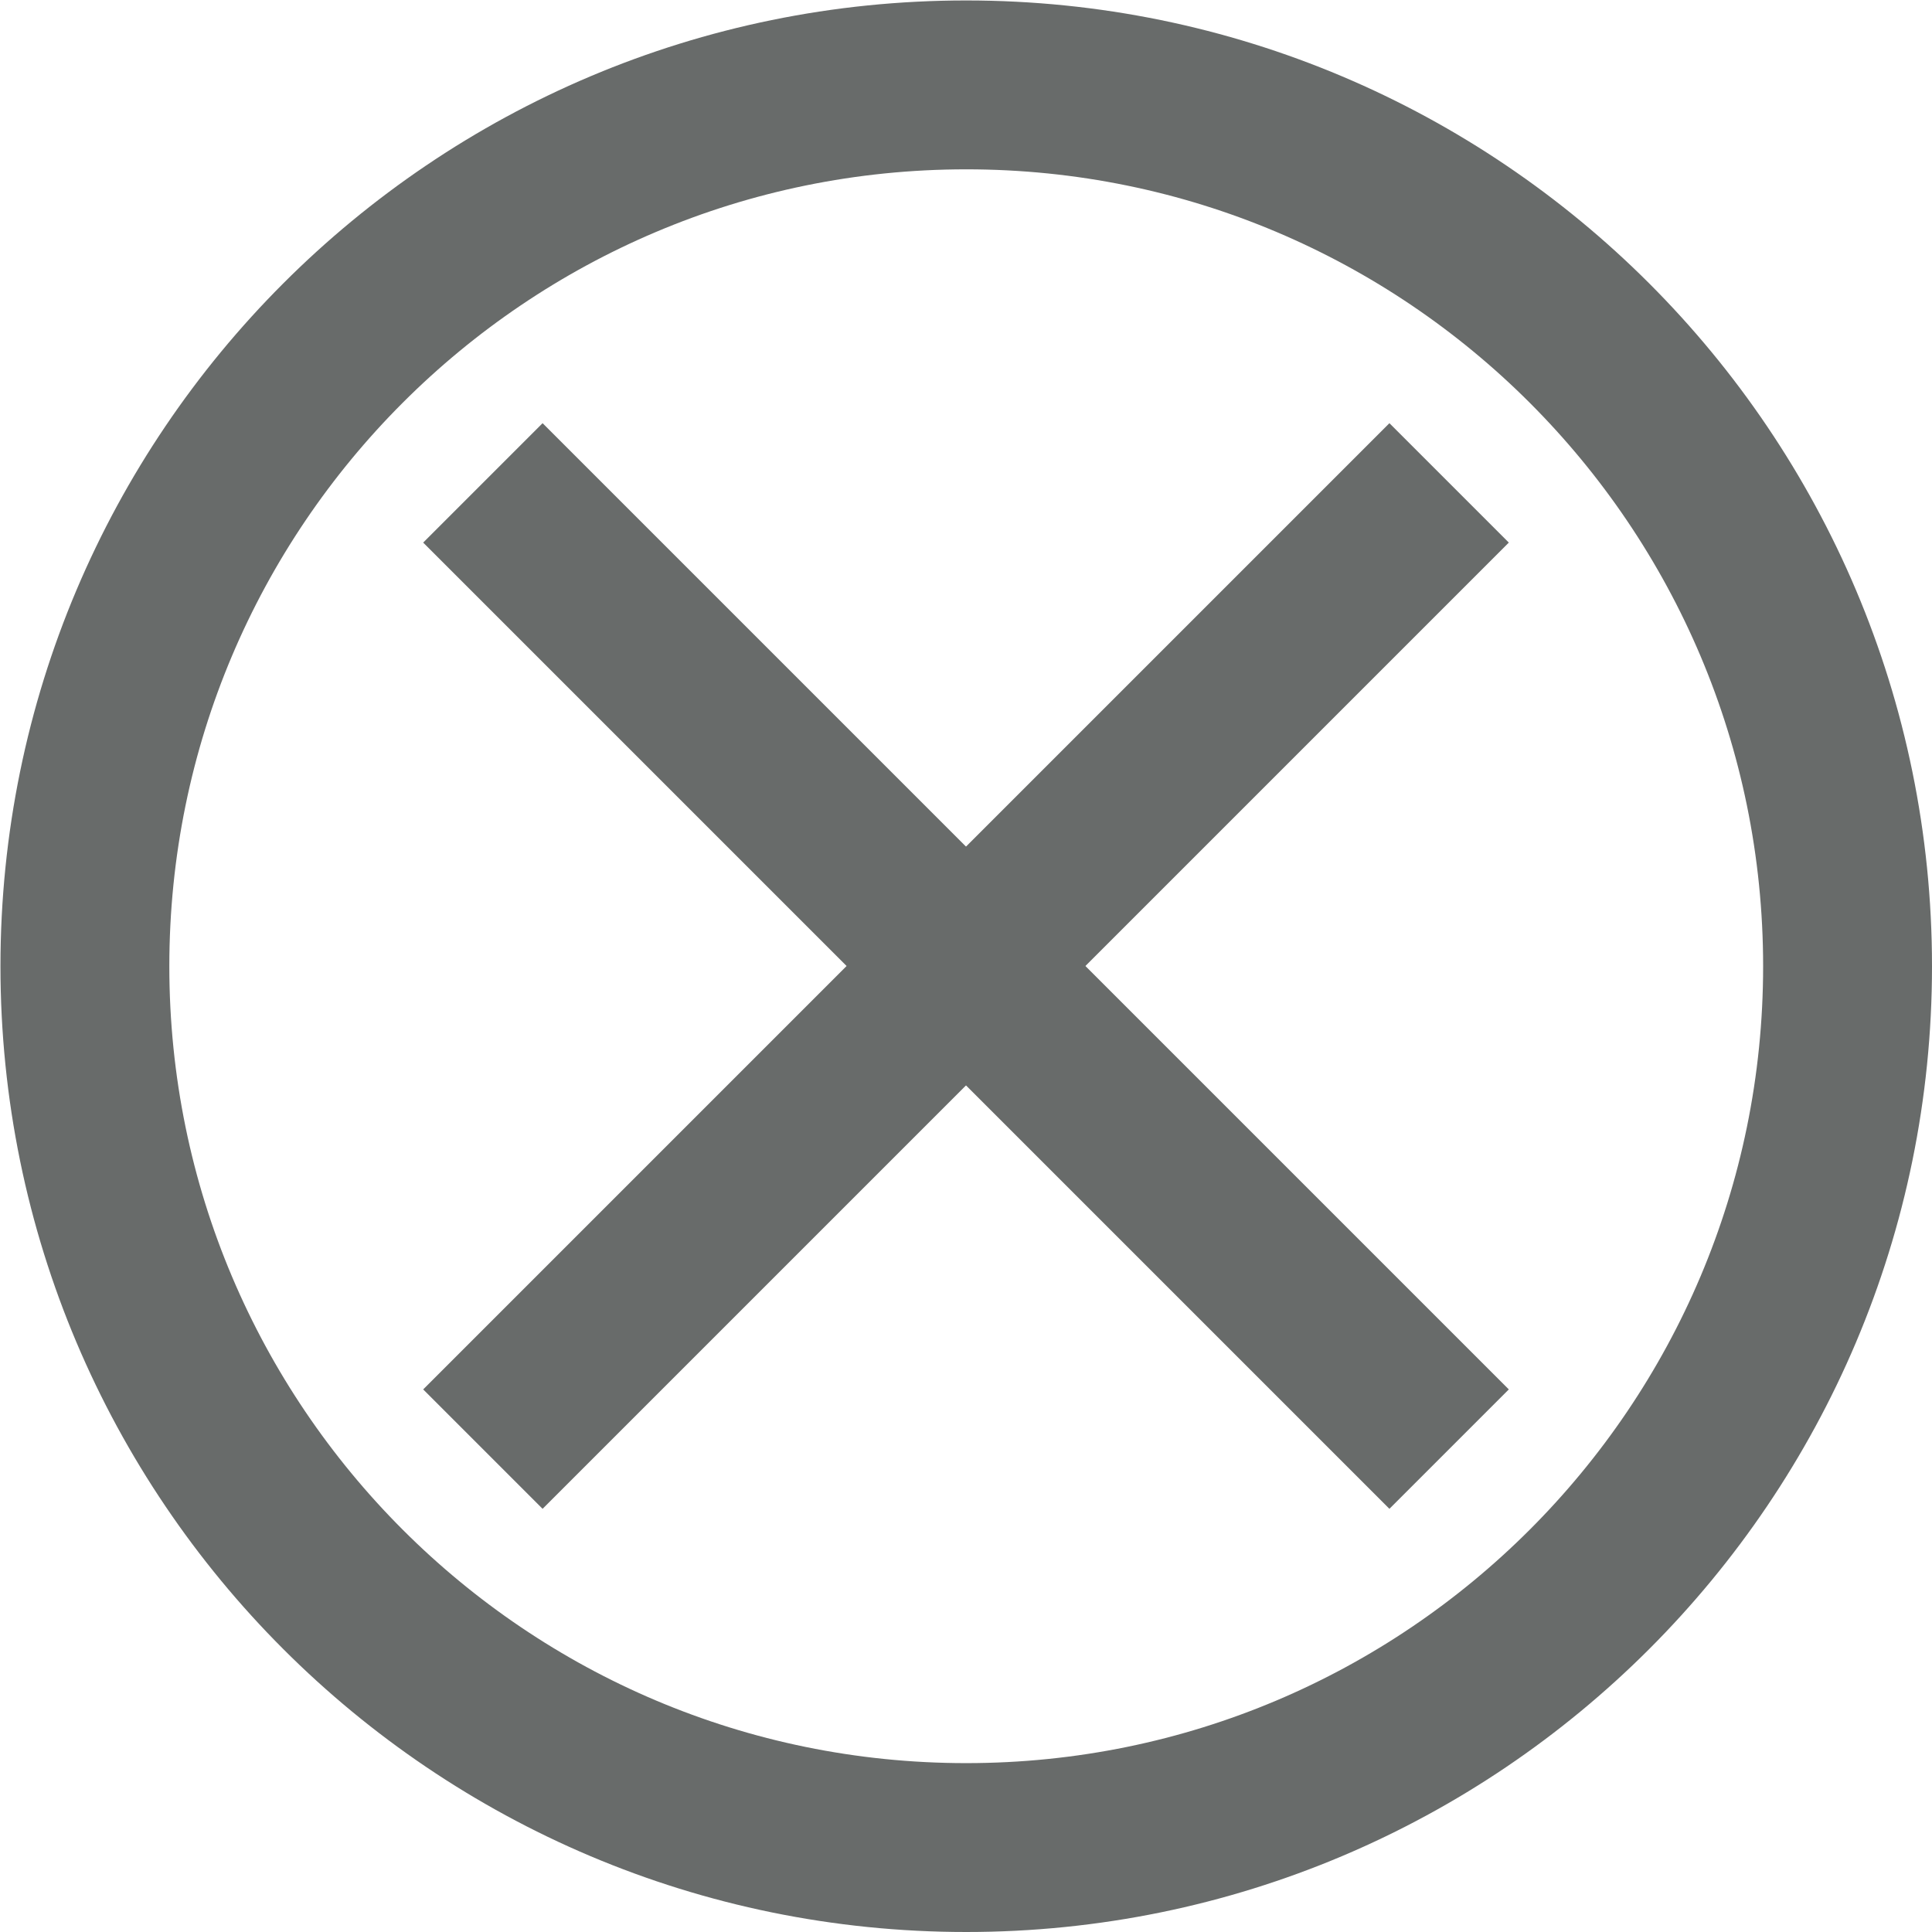
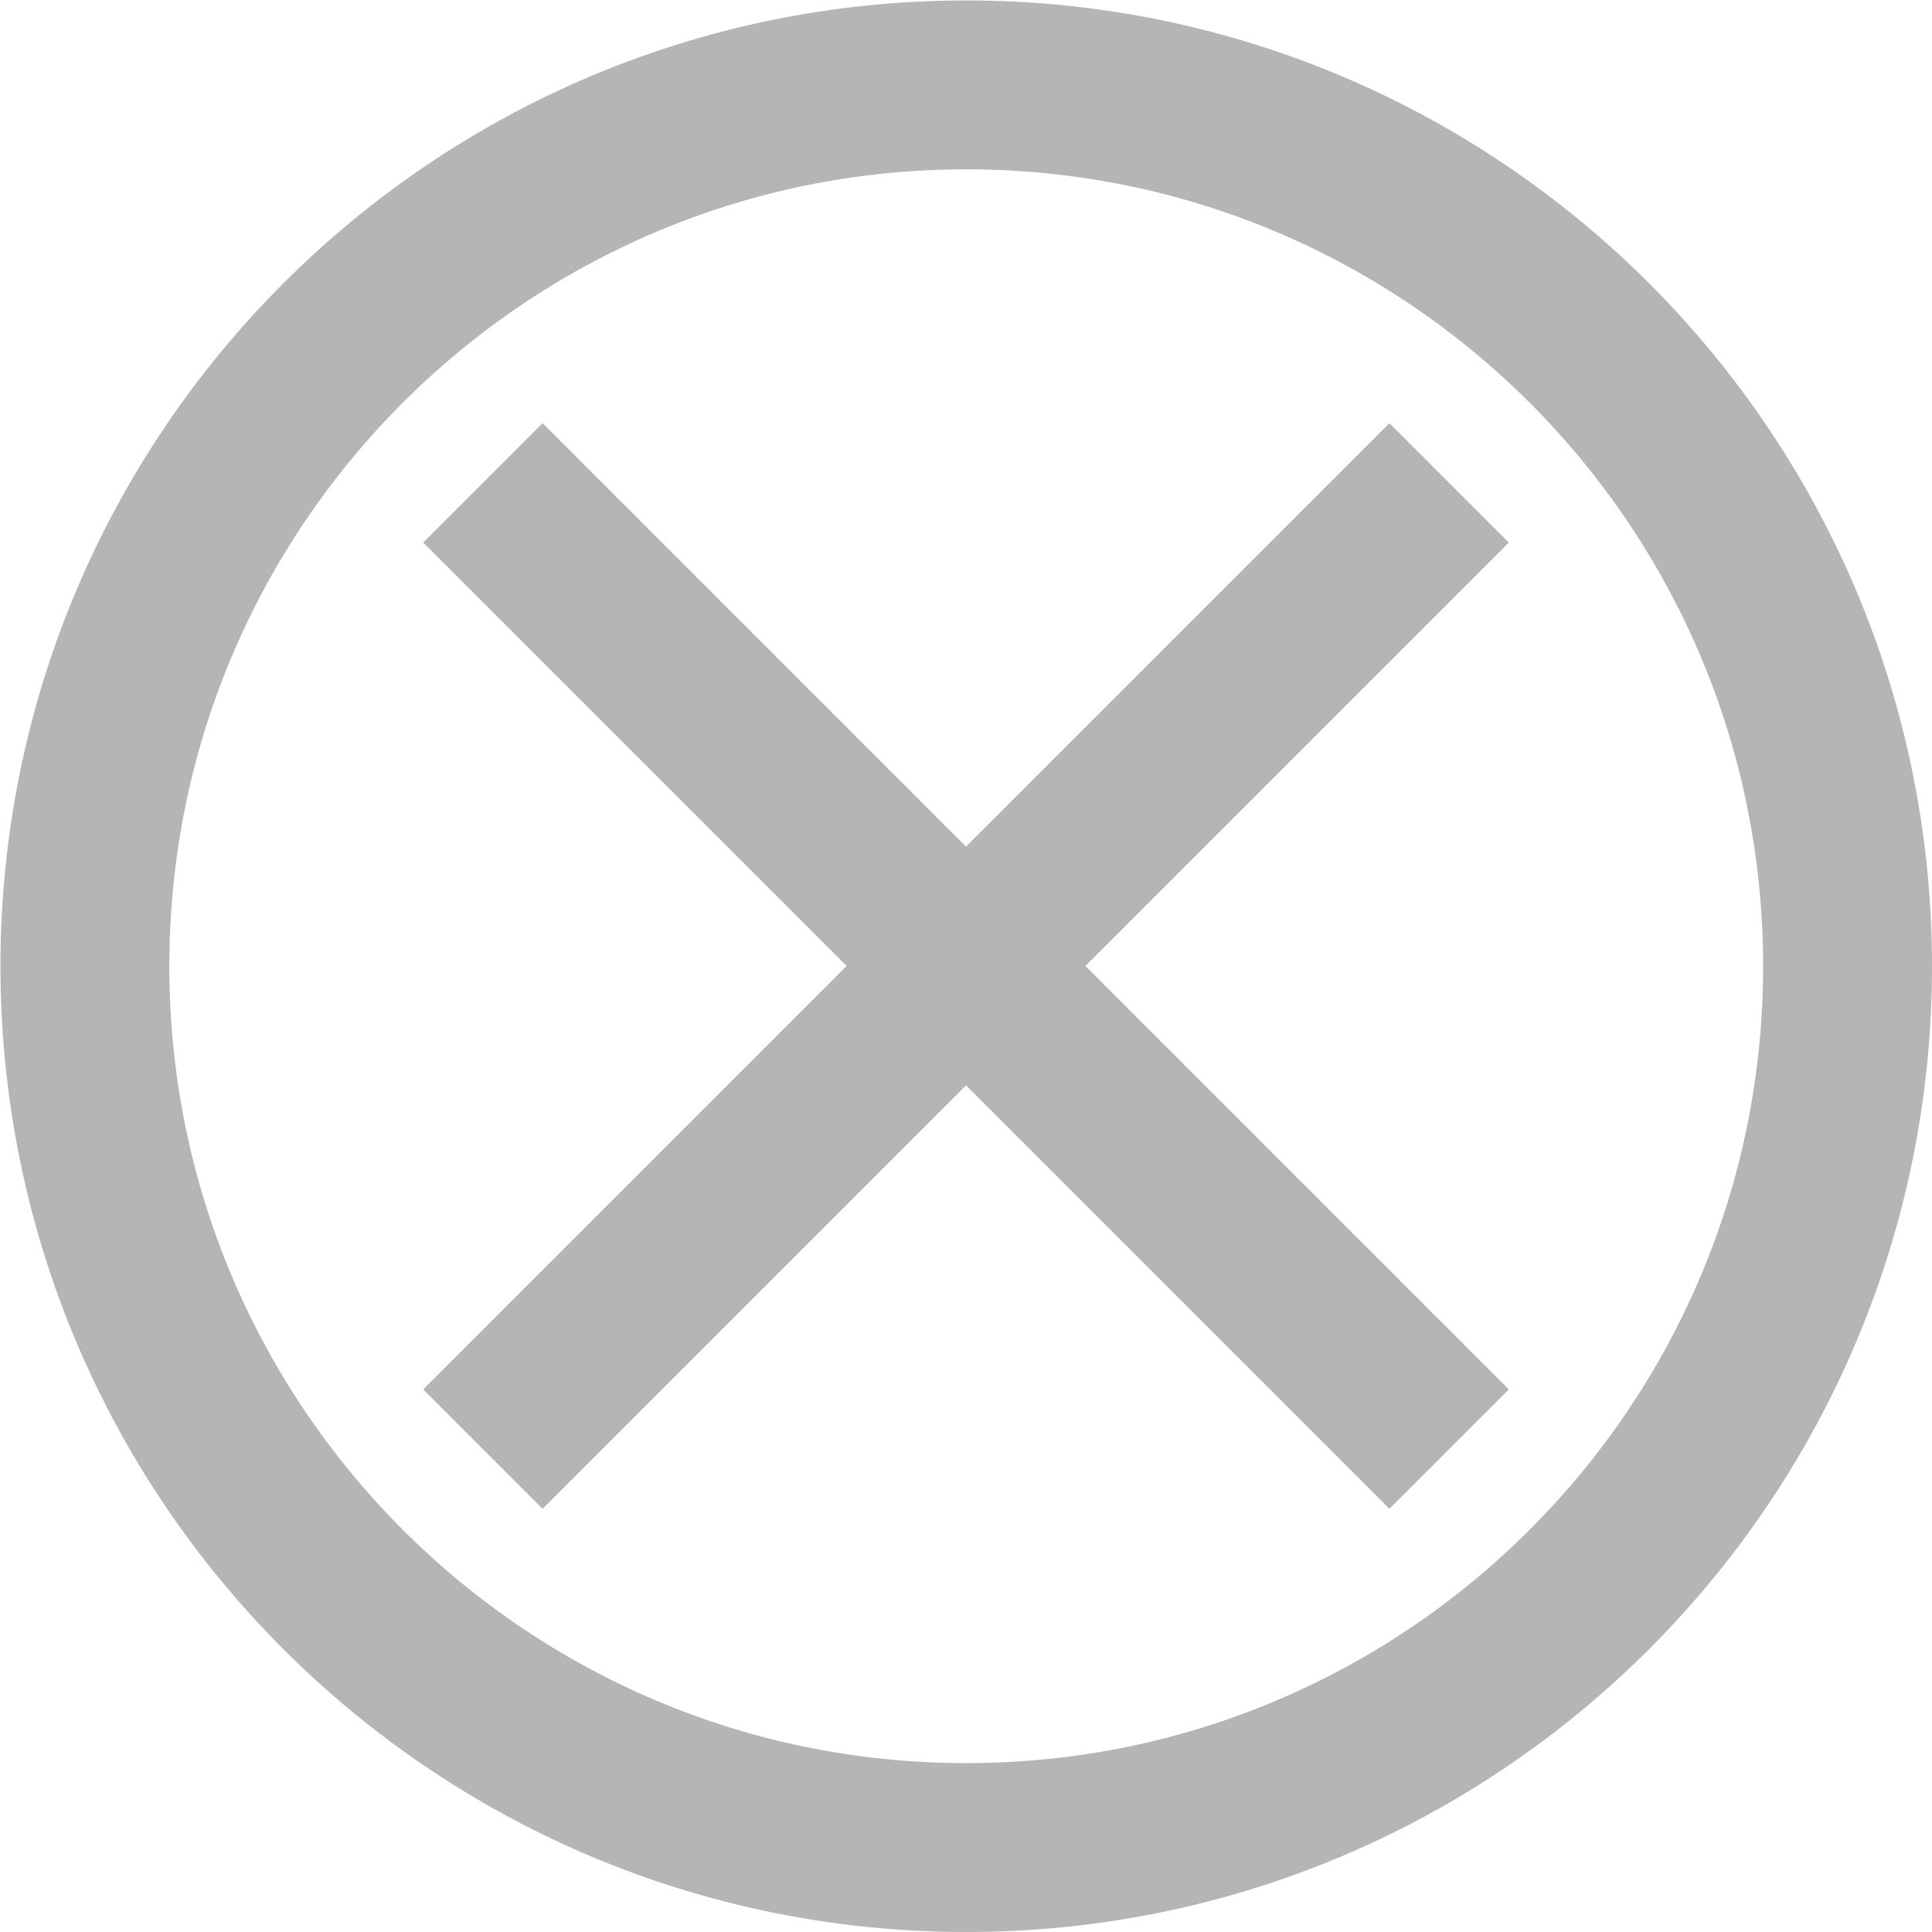
<svg xmlns="http://www.w3.org/2000/svg" width="16" height="16" viewBox="0 0 4.233 4.233" version="1.1" id="svg8">
  <defs id="defs2" />
  <g id="layer1">
-     <circle r="1.931" cy="2.117" cx="2.117" id="path1977" style="fill:none;stroke:#686b6a;stroke-width:0.37;stroke-linecap:round;stroke-linejoin:round;stroke-miterlimit:4;stroke-dasharray:none;stroke-opacity:1;stop-color:#000000" />
-     <path id="path1983" d="M 1.058,3.175 3.175,1.058" style="fill:none;stroke:#686b6a;stroke-width:0.37;stroke-linecap:butt;stroke-linejoin:miter;stroke-opacity:1;stroke-miterlimit:4;stroke-dasharray:none" />
-     <path style="fill:none;stroke:#686b6a;stroke-width:0.37;stroke-linecap:butt;stroke-linejoin:miter;stroke-miterlimit:4;stroke-dasharray:none;stroke-opacity:1" d="M 1.058,1.058 3.175,3.175" id="path1983-7" />
+     <circle r="1.931" cy="2.117" cx="2.117" id="path1977" style="fill:none;stroke:#b4b5b4;stroke-width:0.37;stroke-linecap:round;stroke-linejoin:round;stroke-miterlimit:4;stroke-dasharray:none;stroke-opacity:1;stop-color:#000000" />
+     <path id="path1983" d="M 1.058,3.175 3.175,1.058" style="fill:none;stroke:#b4b5b4;stroke-width:0.37;stroke-linecap:butt;stroke-linejoin:miter;stroke-opacity:1;stroke-miterlimit:4;stroke-dasharray:none" />
+     <path style="fill:none;stroke:#b4b5b4;stroke-width:0.37;stroke-linecap:butt;stroke-linejoin:miter;stroke-miterlimit:4;stroke-dasharray:none;stroke-opacity:1" d="M 1.058,1.058 3.175,3.175" id="path1983-7" />
  </g>
</svg>
